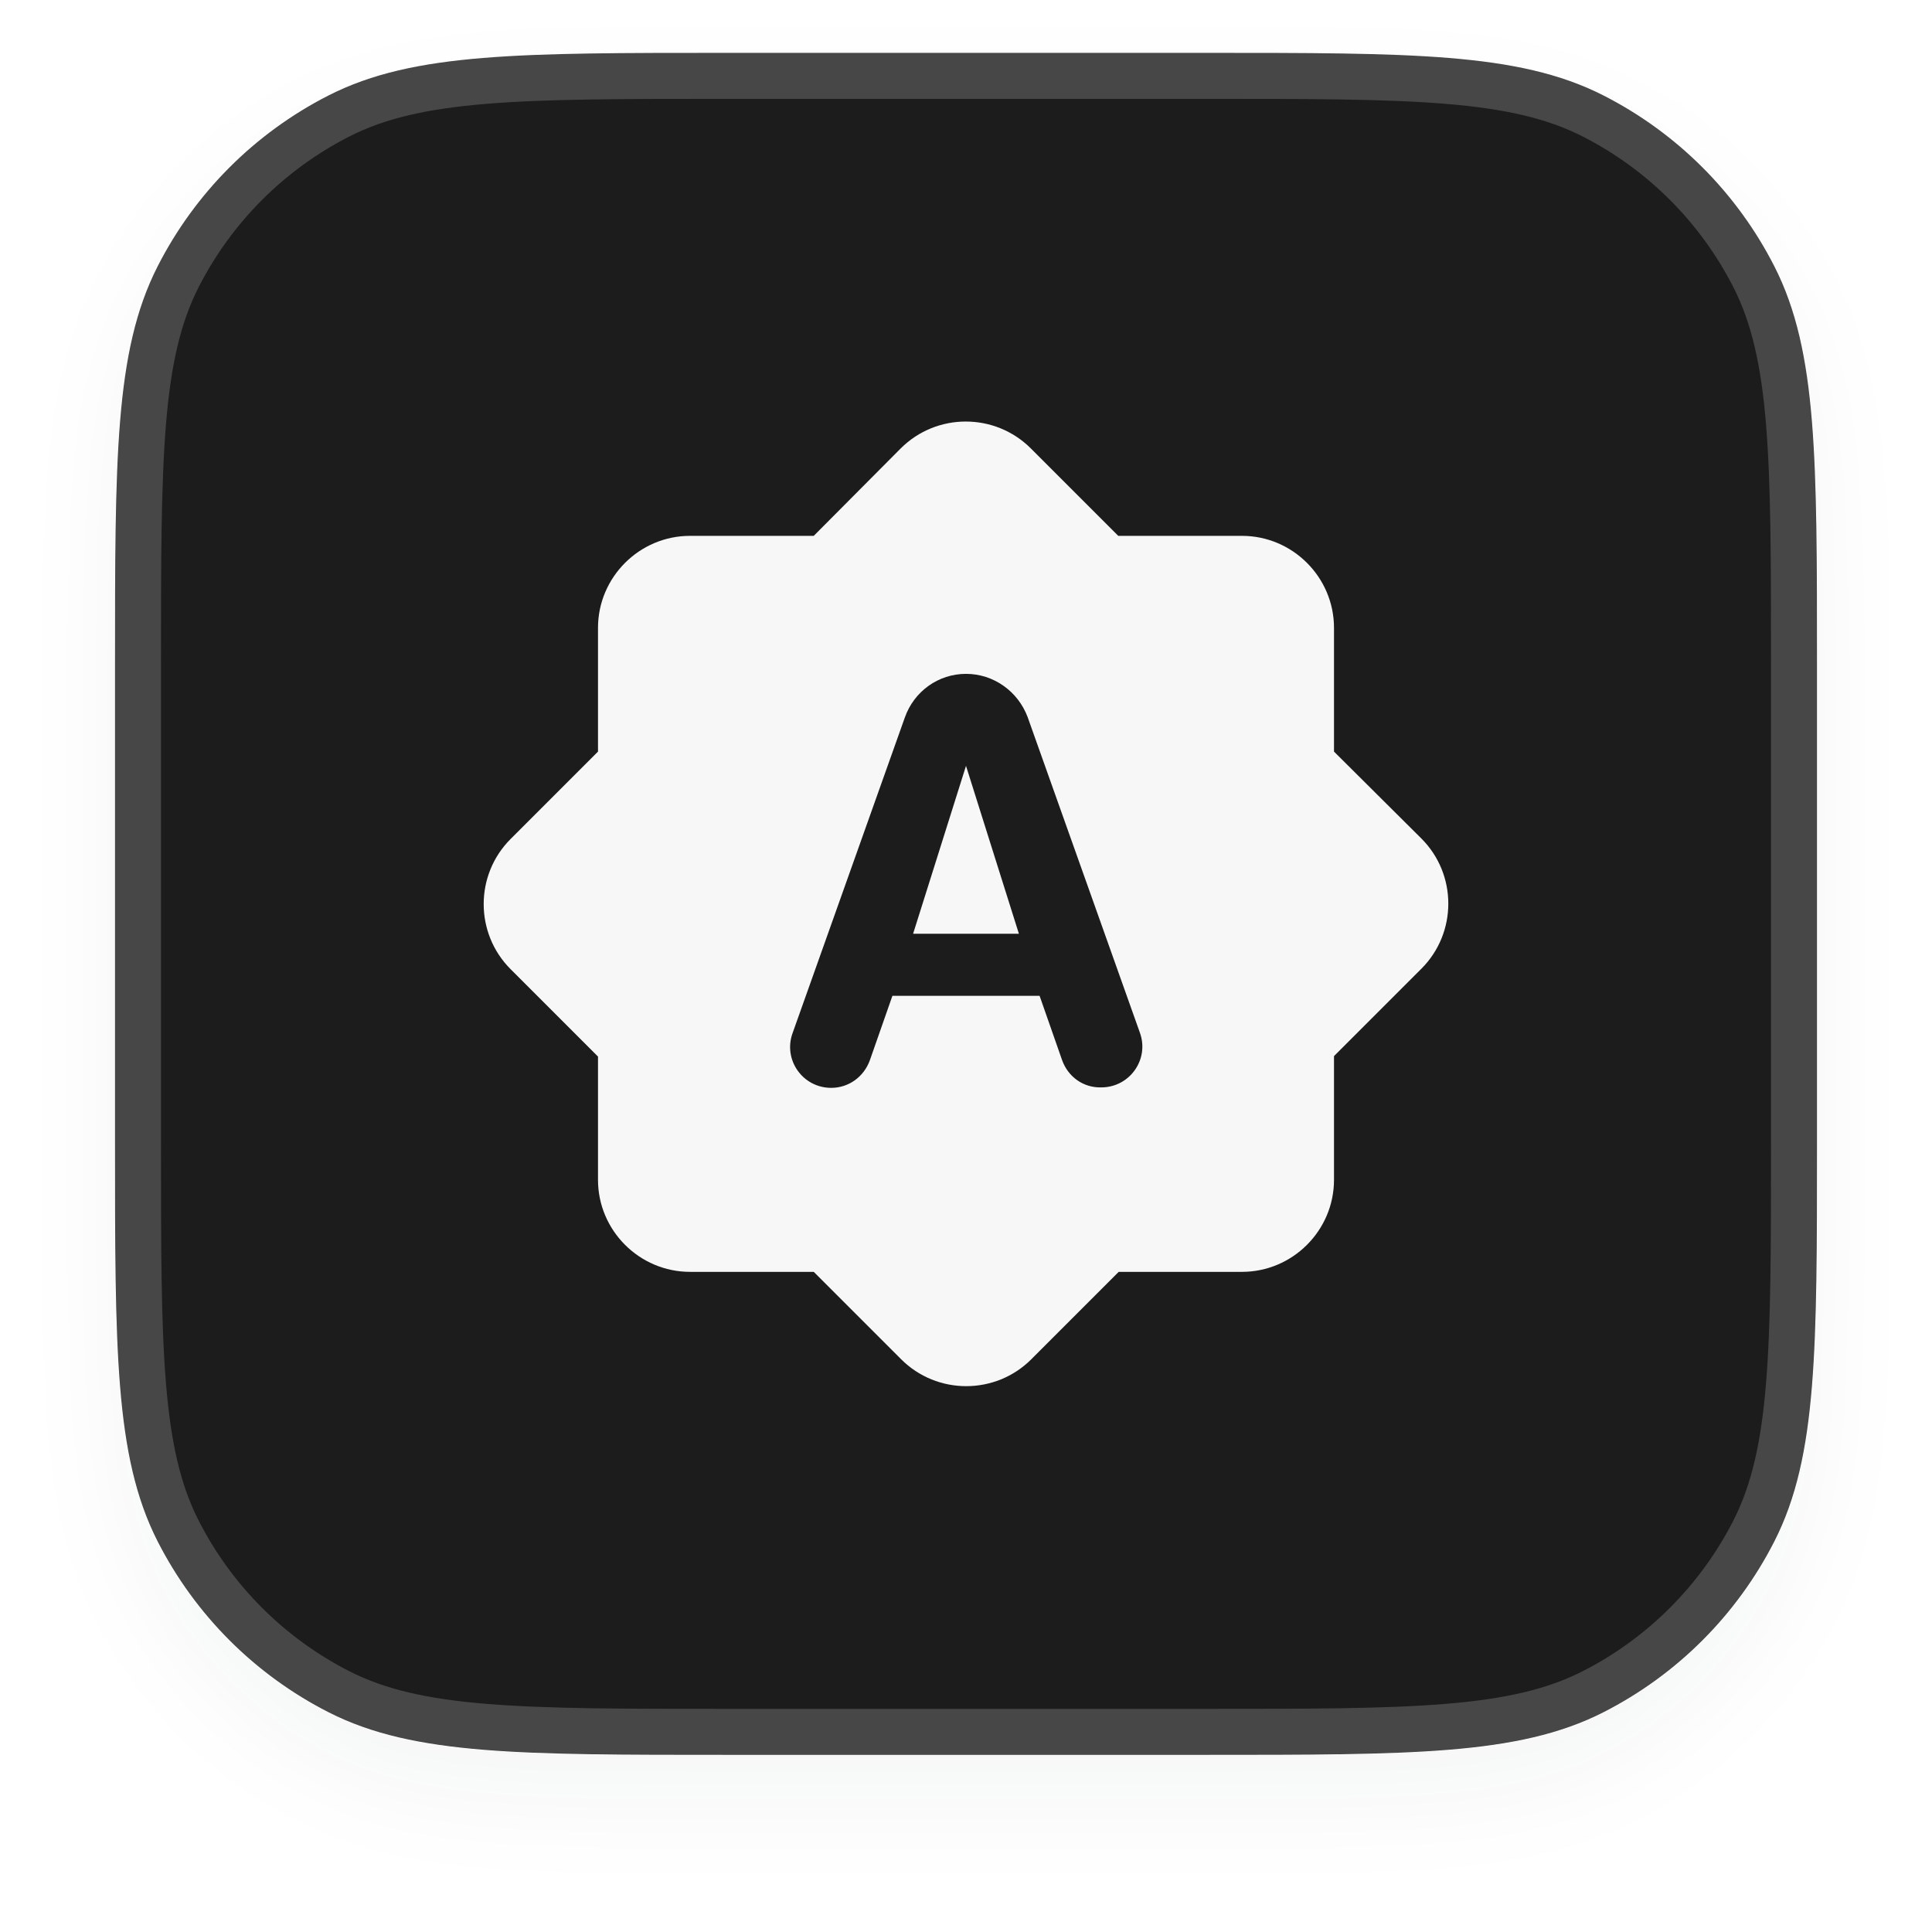
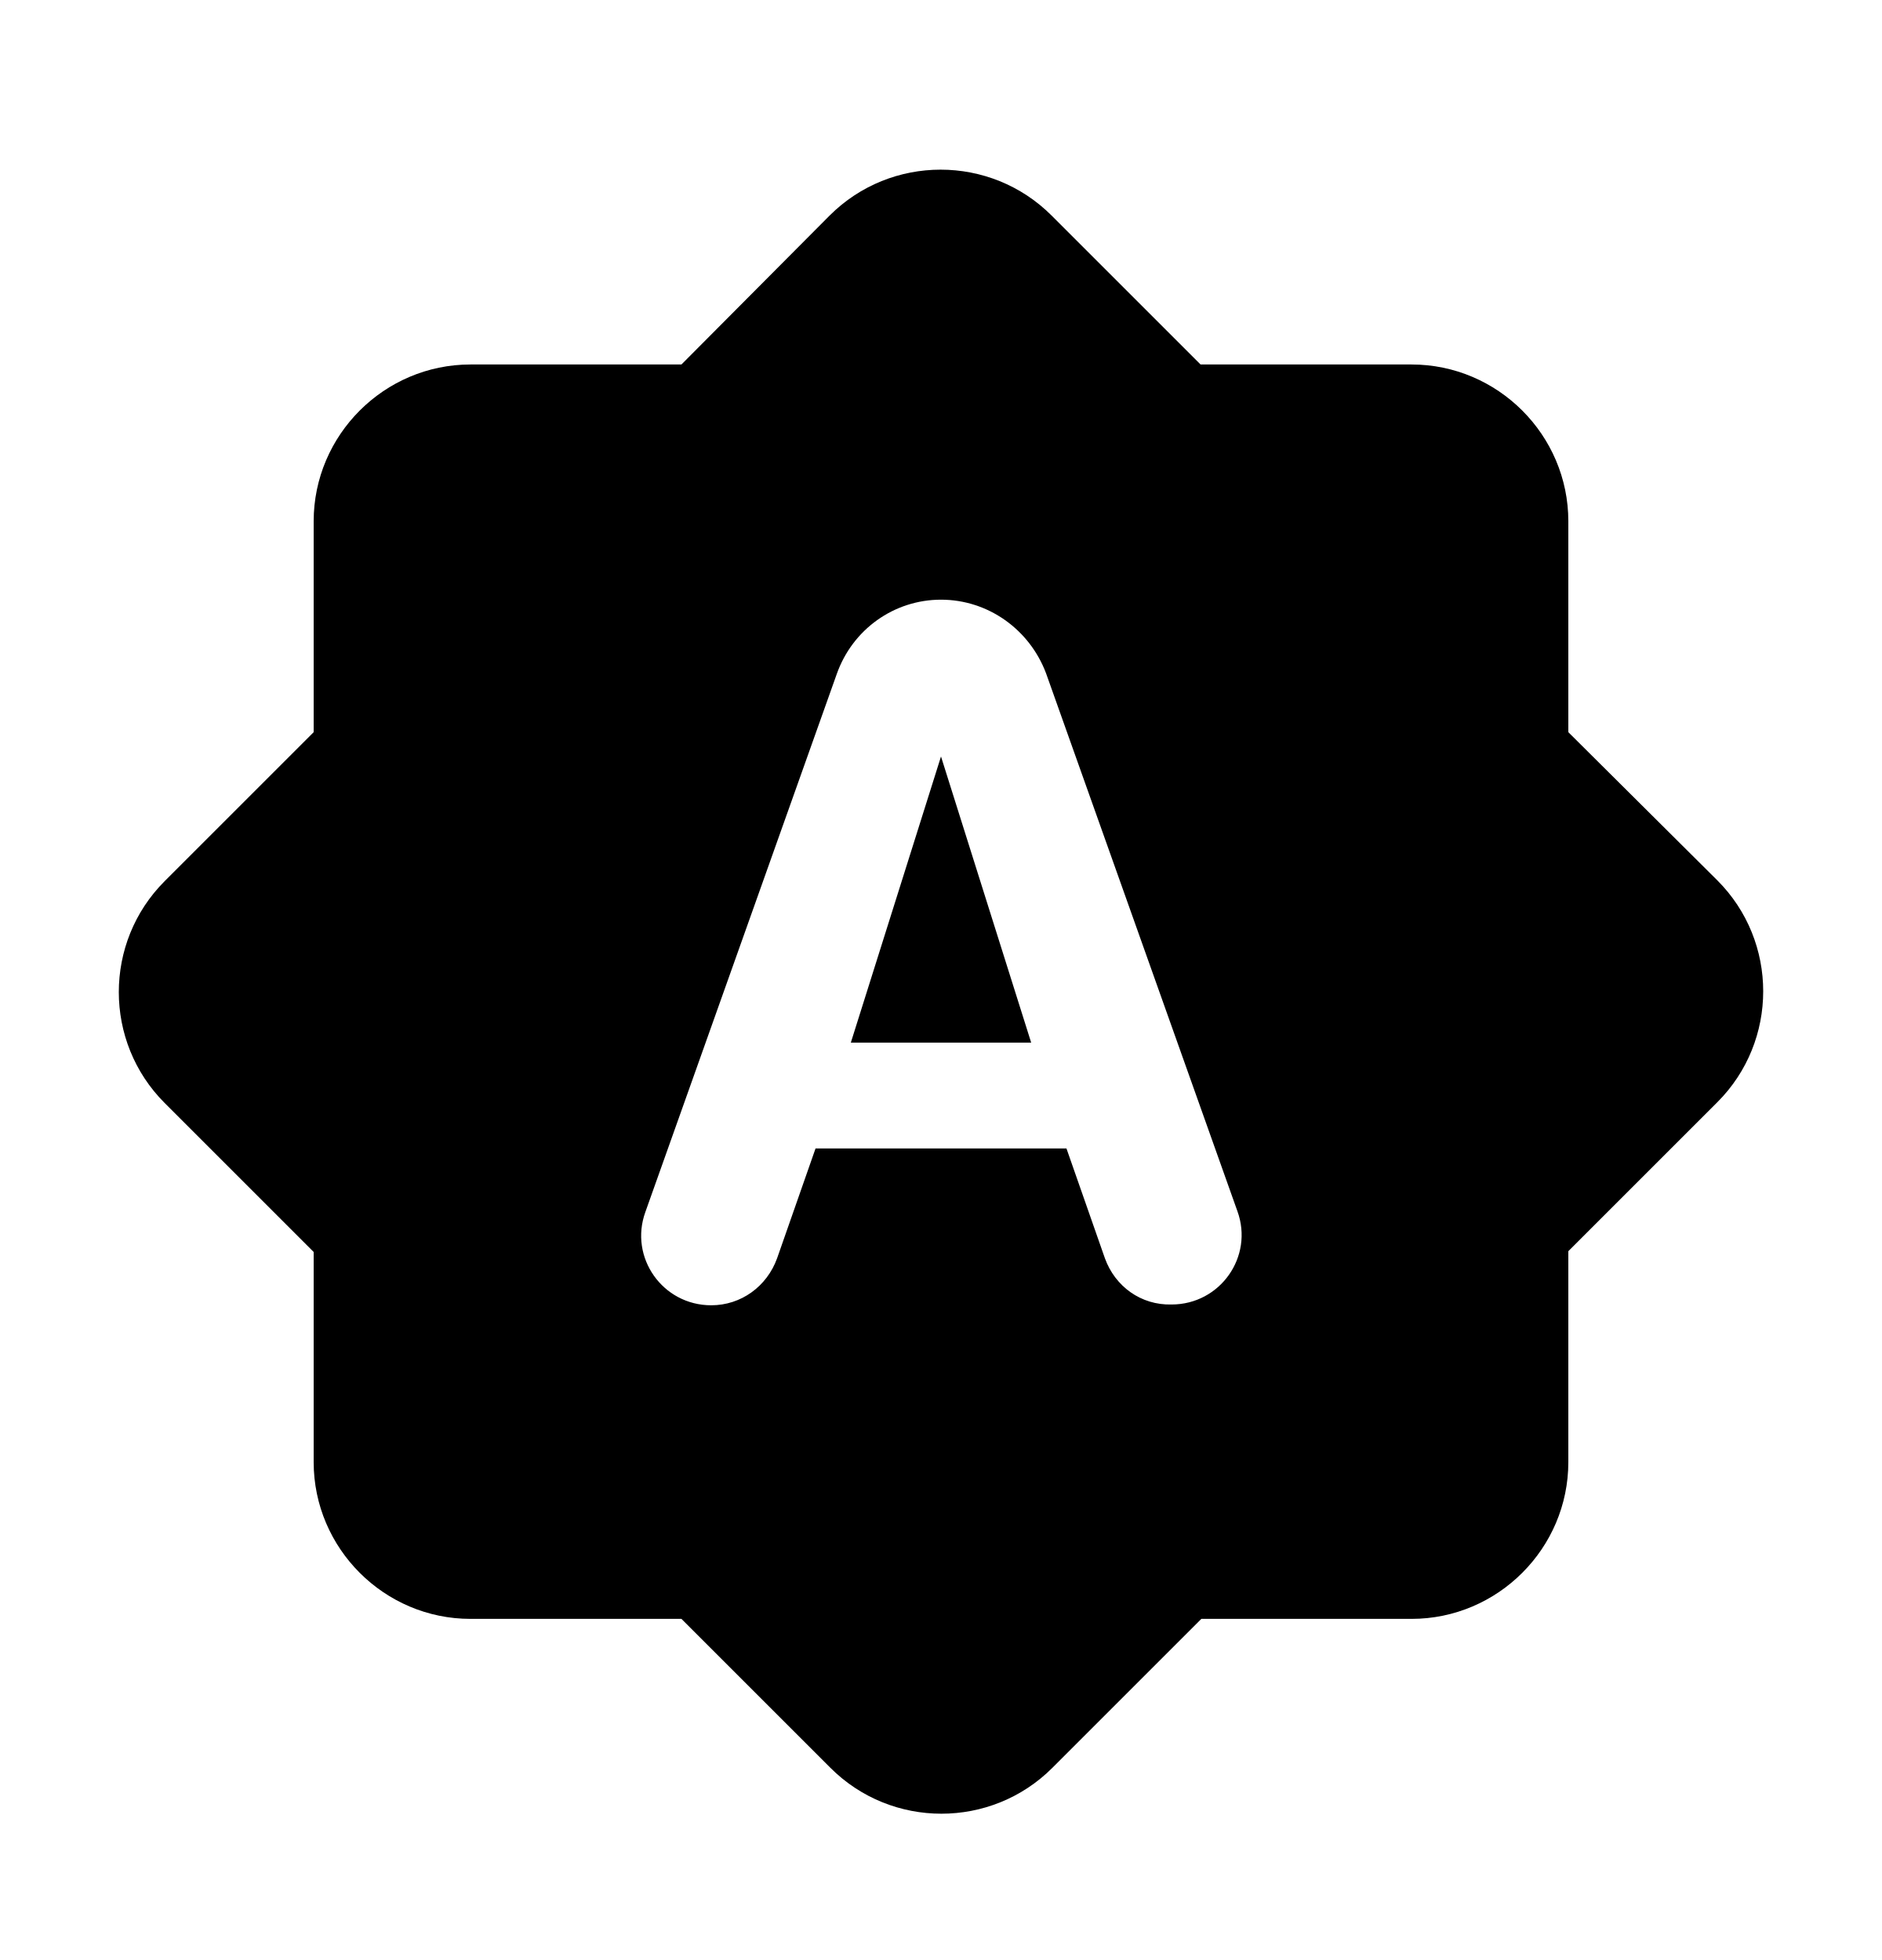
- <svg xmlns="http://www.w3.org/2000/svg" width="42" height="42" viewBox="0 0 42 42" fill="none">
-   <g filter="url(#filter0_d_700_4456)">
-     <path d="M3 14.449C3 9.969 3 7.729 3.872 6.017C4.639 4.512 5.863 3.288 7.368 2.521C9.079 1.649 11.32 1.649 15.8 1.649H26.2C30.68 1.649 32.921 1.649 34.632 2.521C36.137 3.288 37.361 4.512 38.128 6.017C39 7.729 39 9.969 39 14.449V24.849C39 29.33 39 31.57 38.128 33.281C37.361 34.786 36.137 36.01 34.632 36.777C32.921 37.649 30.68 37.649 26.2 37.649H15.8C11.32 37.649 9.079 37.649 7.368 36.777C5.863 36.01 4.639 34.786 3.872 33.281C3 31.57 3 29.33 3 24.849V14.449Z" fill="#1C1C1C" />
-     <path d="M3 14.449C3 9.969 3 7.729 3.872 6.017C4.639 4.512 5.863 3.288 7.368 2.521C9.079 1.649 11.32 1.649 15.8 1.649H26.2C30.68 1.649 32.921 1.649 34.632 2.521C36.137 3.288 37.361 4.512 38.128 6.017C39 7.729 39 9.969 39 14.449V24.849C39 29.33 39 31.57 38.128 33.281C37.361 34.786 36.137 36.01 34.632 36.777C32.921 37.649 30.68 37.649 26.2 37.649H15.8C11.32 37.649 9.079 37.649 7.368 36.777C5.863 36.01 4.639 34.786 3.872 33.281C3 31.57 3 29.33 3 24.849V14.449Z" stroke="#474747" />
-     <path d="M19.85 20.299H22.15L21 16.649L19.85 20.299ZM29 16.339V13.649C29 12.549 28.1 11.649 27 11.649H24.31L22.41 9.749C21.63 8.969 20.36 8.969 19.58 9.749L17.69 11.649H15C13.9 11.649 13 12.549 13 13.649V16.339L11.1 18.239C10.32 19.019 10.32 20.289 11.1 21.069L13 22.969V25.649C13 26.749 13.9 27.649 15 27.649H17.69L19.59 29.549C20.37 30.329 21.64 30.329 22.42 29.549L24.32 27.649H27C28.1 27.649 29 26.749 29 25.649V22.959L30.9 21.059C31.68 20.279 31.68 19.009 30.9 18.229L29 16.339ZM23.09 23.049L22.6 21.649H19.4L18.91 23.049C18.78 23.409 18.45 23.649 18.07 23.649C17.45 23.649 17.02 23.039 17.23 22.459L19.67 15.599C19.87 15.029 20.4 14.649 21 14.649C21.6 14.649 22.13 15.029 22.34 15.589L24.78 22.449C24.99 23.029 24.56 23.639 23.94 23.639C23.55 23.649 23.22 23.409 23.09 23.049Z" fill="#F7F7F7" />
-   </g>
-   <defs>
-     <filter id="filter0_d_700_4456" x="0.5" y="0.149" width="41" height="41" filterUnits="userSpaceOnUse" color-interpolation-filters="sRGB">
-       <feFlood flood-opacity="0" result="BackgroundImageFix" />
-       <feColorMatrix in="SourceAlpha" type="matrix" values="0 0 0 0 0 0 0 0 0 0 0 0 0 0 0 0 0 0 127 0" result="hardAlpha" />
-       <feOffset dy="1" />
-       <feGaussianBlur stdDeviation="1" />
-       <feComposite in2="hardAlpha" operator="out" />
-       <feColorMatrix type="matrix" values="0 0 0 0 0.063 0 0 0 0 0.094 0 0 0 0 0.157 0 0 0 0.04 0" />
-       <feBlend mode="normal" in2="BackgroundImageFix" result="effect1_dropShadow_700_4456" />
-       <feBlend mode="normal" in="SourceGraphic" in2="effect1_dropShadow_700_4456" result="shape" />
-     </filter>
-   </defs>
+ <svg xmlns="http://www.w3.org/2000/svg" width="24" height="25" viewBox="0 0 24 25" fill="none">
+   <path d="M10.85 13.299H13.15L12 9.649L10.85 13.299ZM20 9.339V6.649C20 5.549 19.1 4.649 18 4.649H15.31L13.41 2.749C12.63 1.969 11.36 1.969 10.58 2.749L8.69 4.649H6C4.9 4.649 4 5.549 4 6.649V9.339L2.1 11.239C1.32 12.019 1.32 13.289 2.1 14.069L4 15.969V18.649C4 19.749 4.9 20.649 6 20.649H8.69L10.59 22.549C11.37 23.329 12.64 23.329 13.42 22.549L15.32 20.649H18C19.1 20.649 20 19.749 20 18.649V15.959L21.9 14.059C22.68 13.279 22.68 12.009 21.9 11.229L20 9.339ZM14.09 16.049L13.6 14.649H10.4L9.91 16.049C9.78 16.409 9.45 16.649 9.07 16.649C8.45 16.649 8.02 16.039 8.23 15.459L10.67 8.599C10.87 8.029 11.4 7.649 12 7.649C12.6 7.649 13.13 8.029 13.34 8.589L15.78 15.449C15.99 16.029 15.56 16.639 14.94 16.639C14.55 16.649 14.22 16.409 14.09 16.049Z" fill="#000000" />
</svg>
